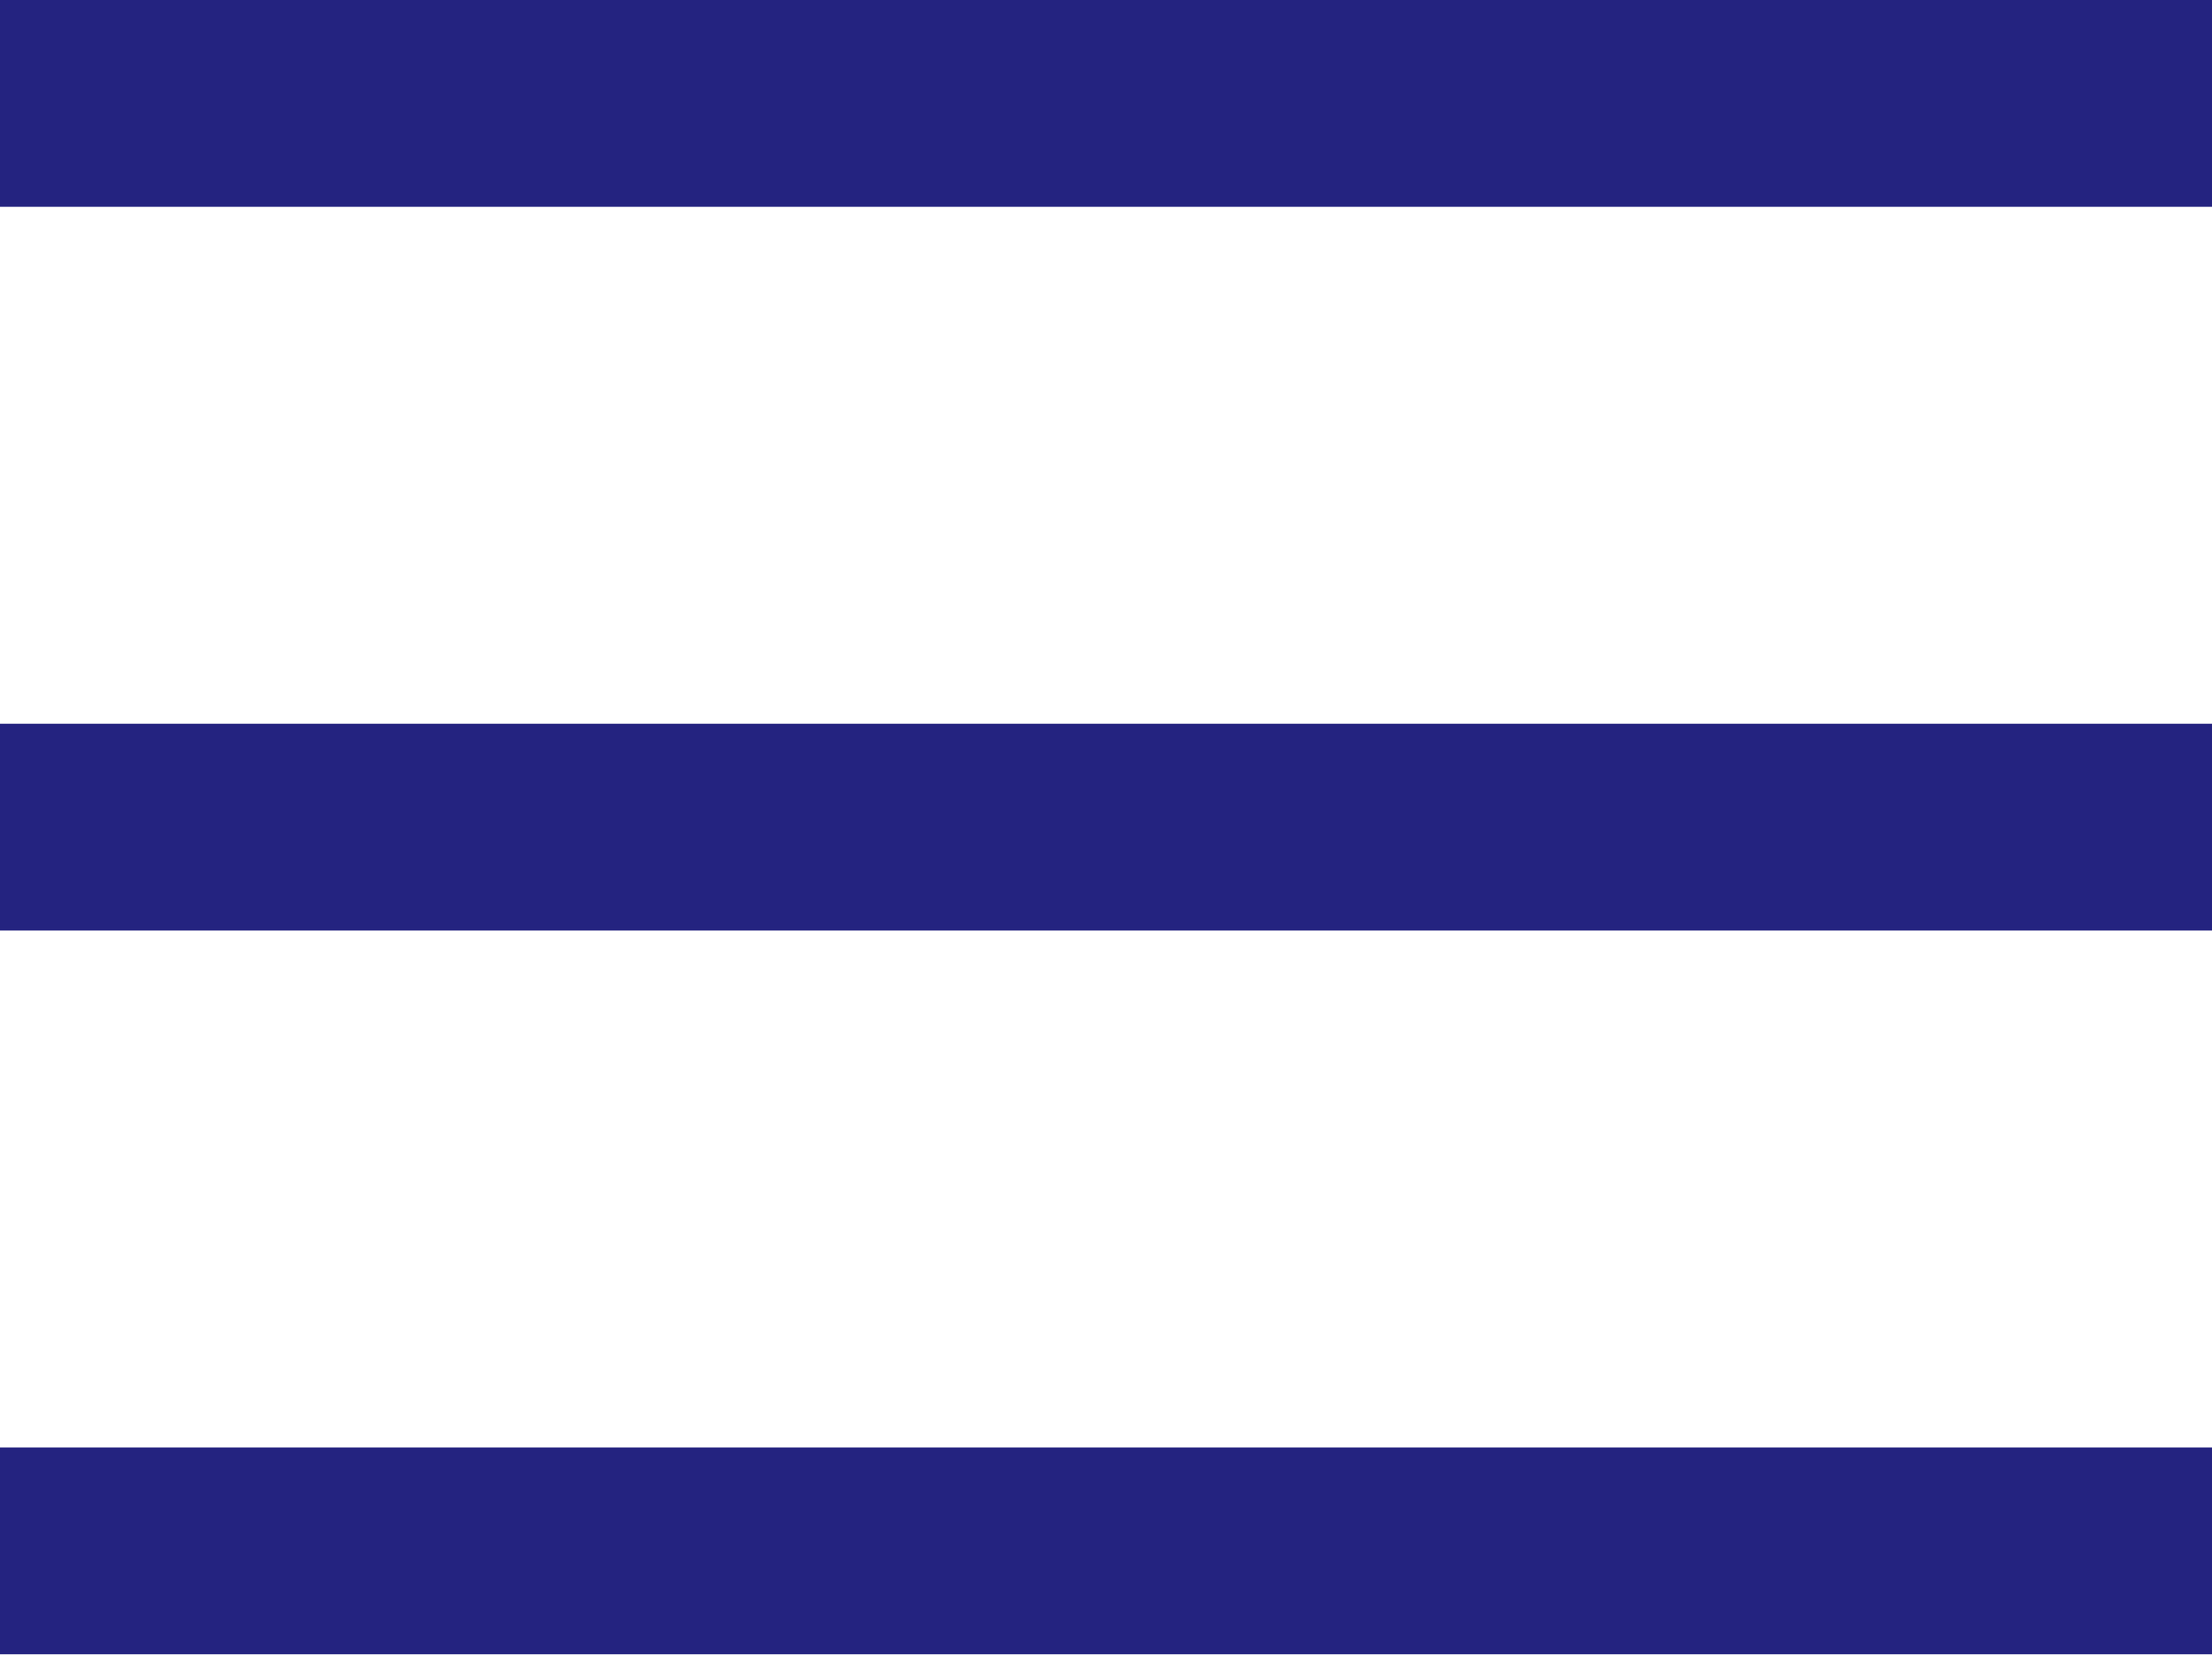
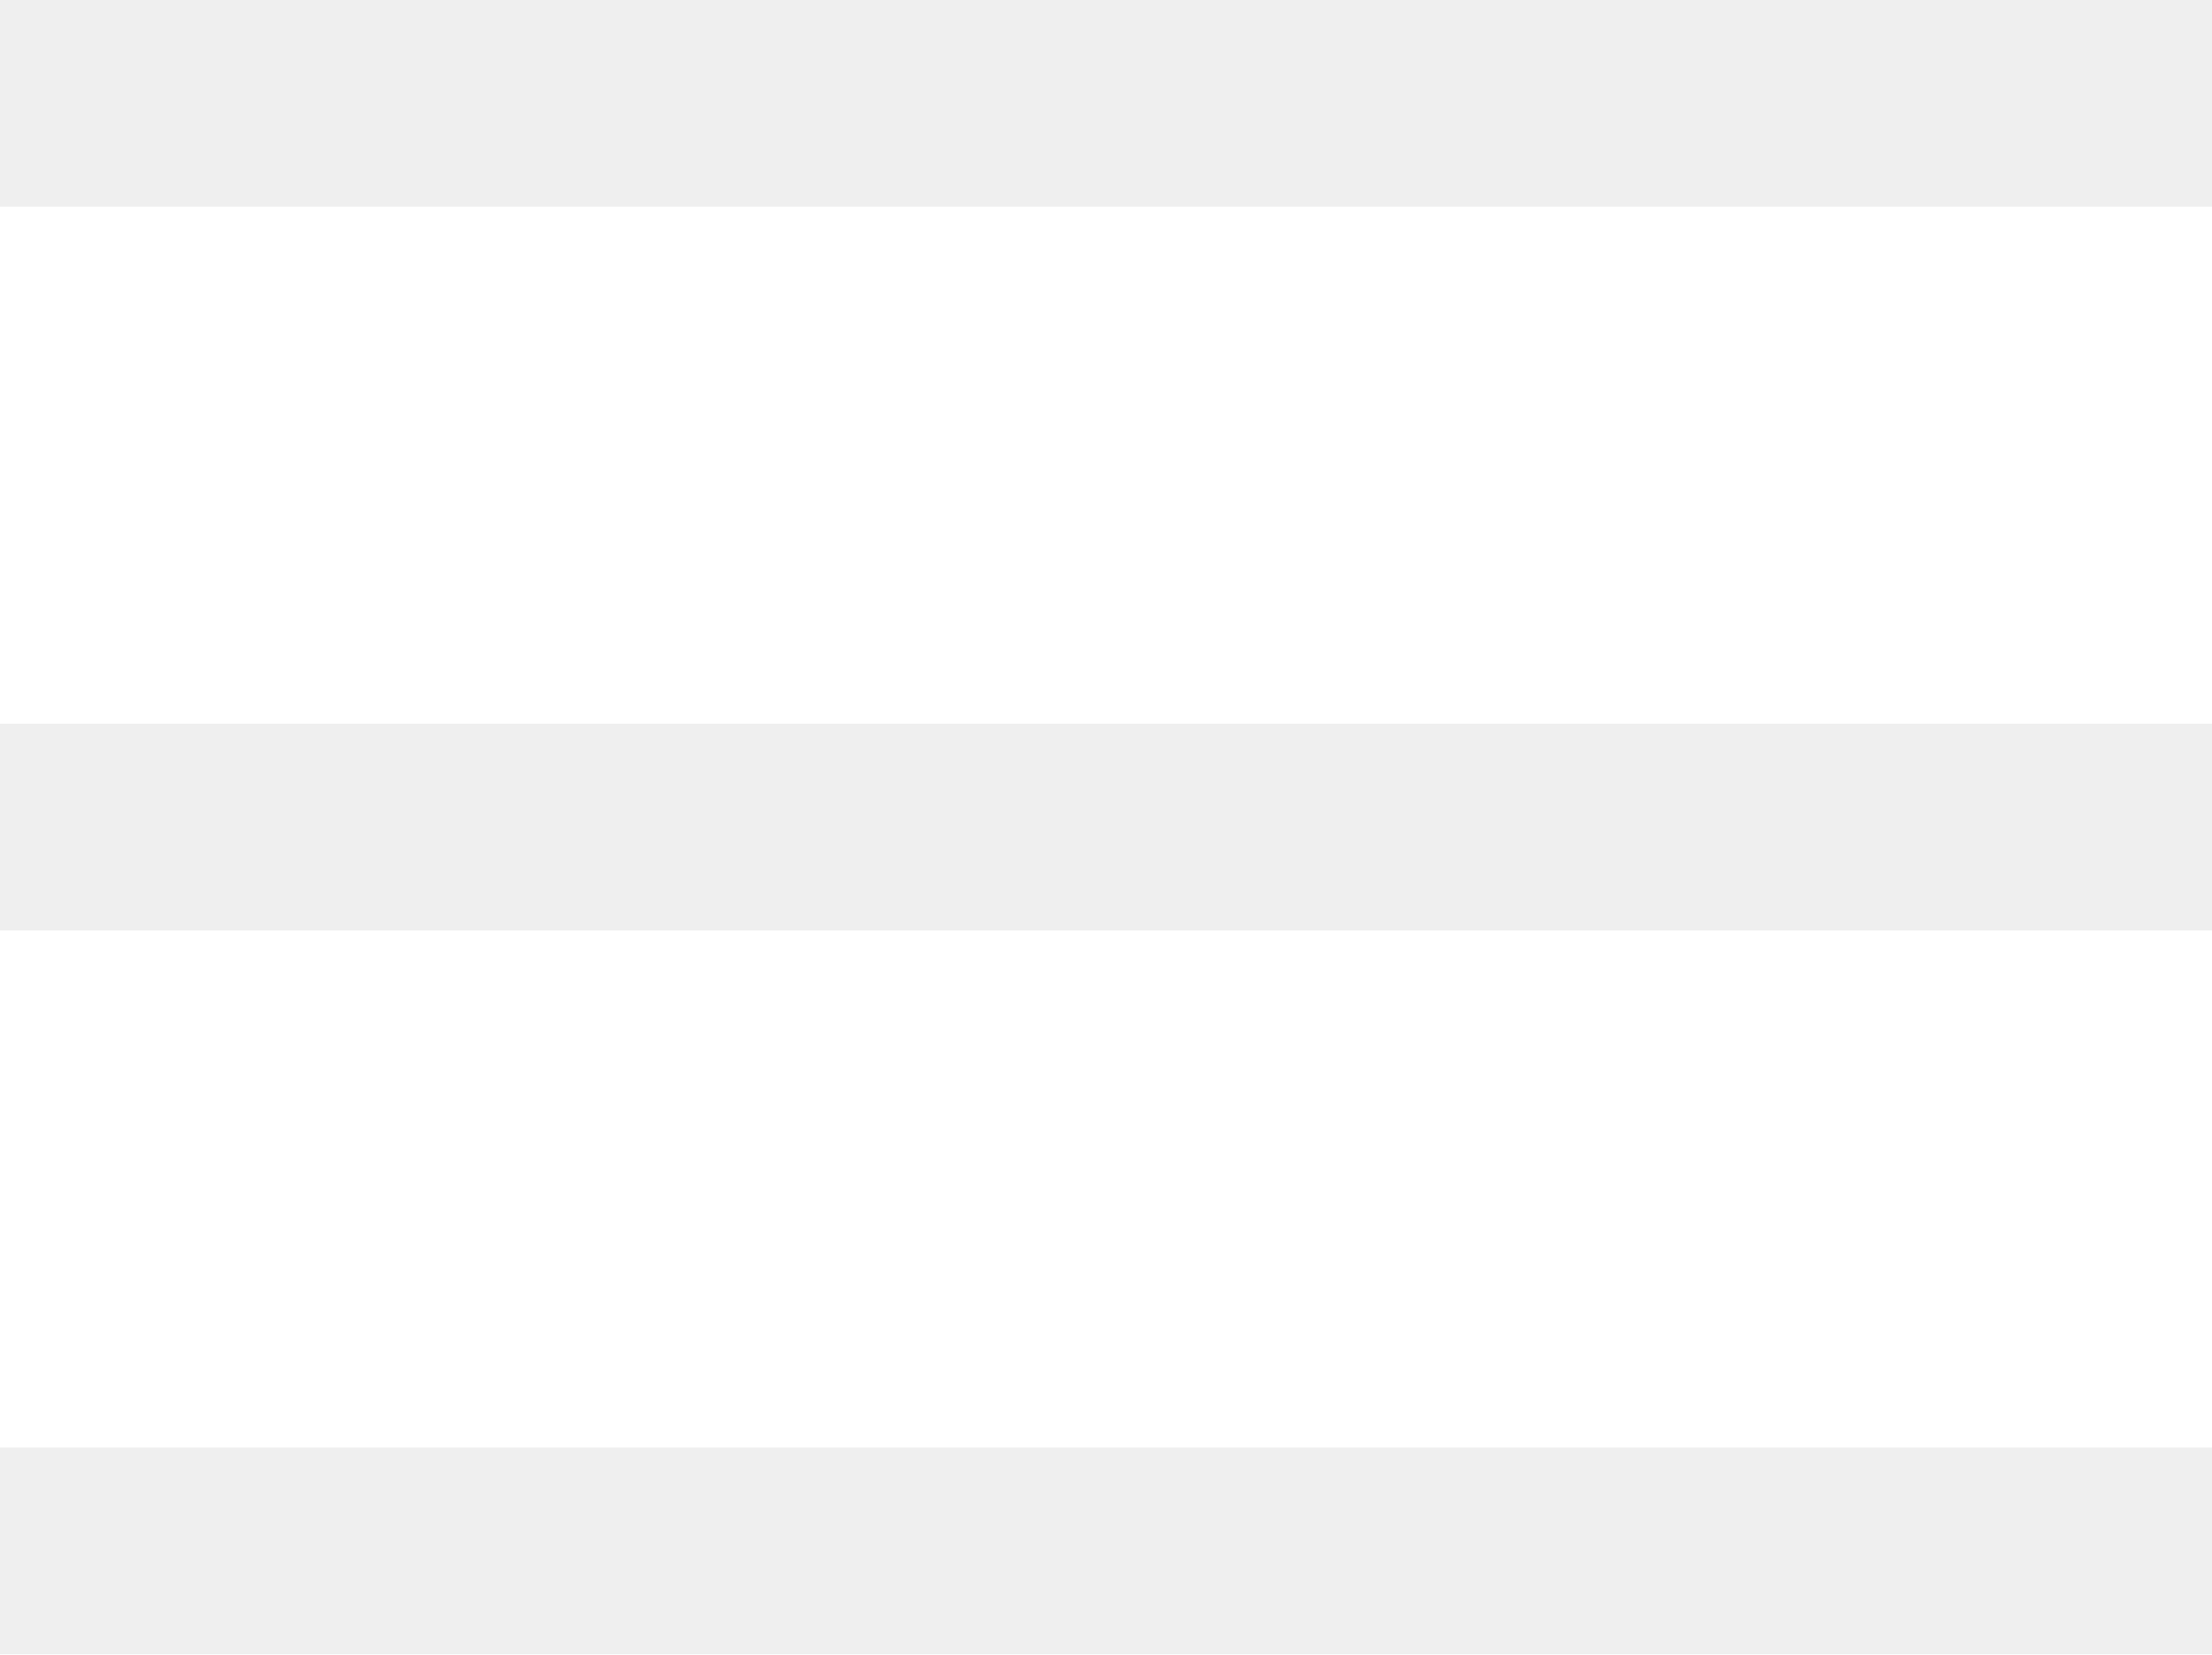
<svg xmlns="http://www.w3.org/2000/svg" version="1.1" id="Layer_1" x="0px" y="0px" viewBox="0 0 21.4 16" style="enable-background:new 0 0 21.4 16;" xml:space="preserve">
  <style type="text/css">
- 	.st0{fill:#242380;}
+ 	.st0{fill:#efefef;}
</style>
  <rect id="XMLID_2_" class="st0" width="21.4" height="2" />
  <rect id="XMLID_3_" y="14" class="st0" width="21.4" height="2" />
  <rect id="XMLID_4_" y="7" class="st0" width="21.4" height="2" />
</svg>
